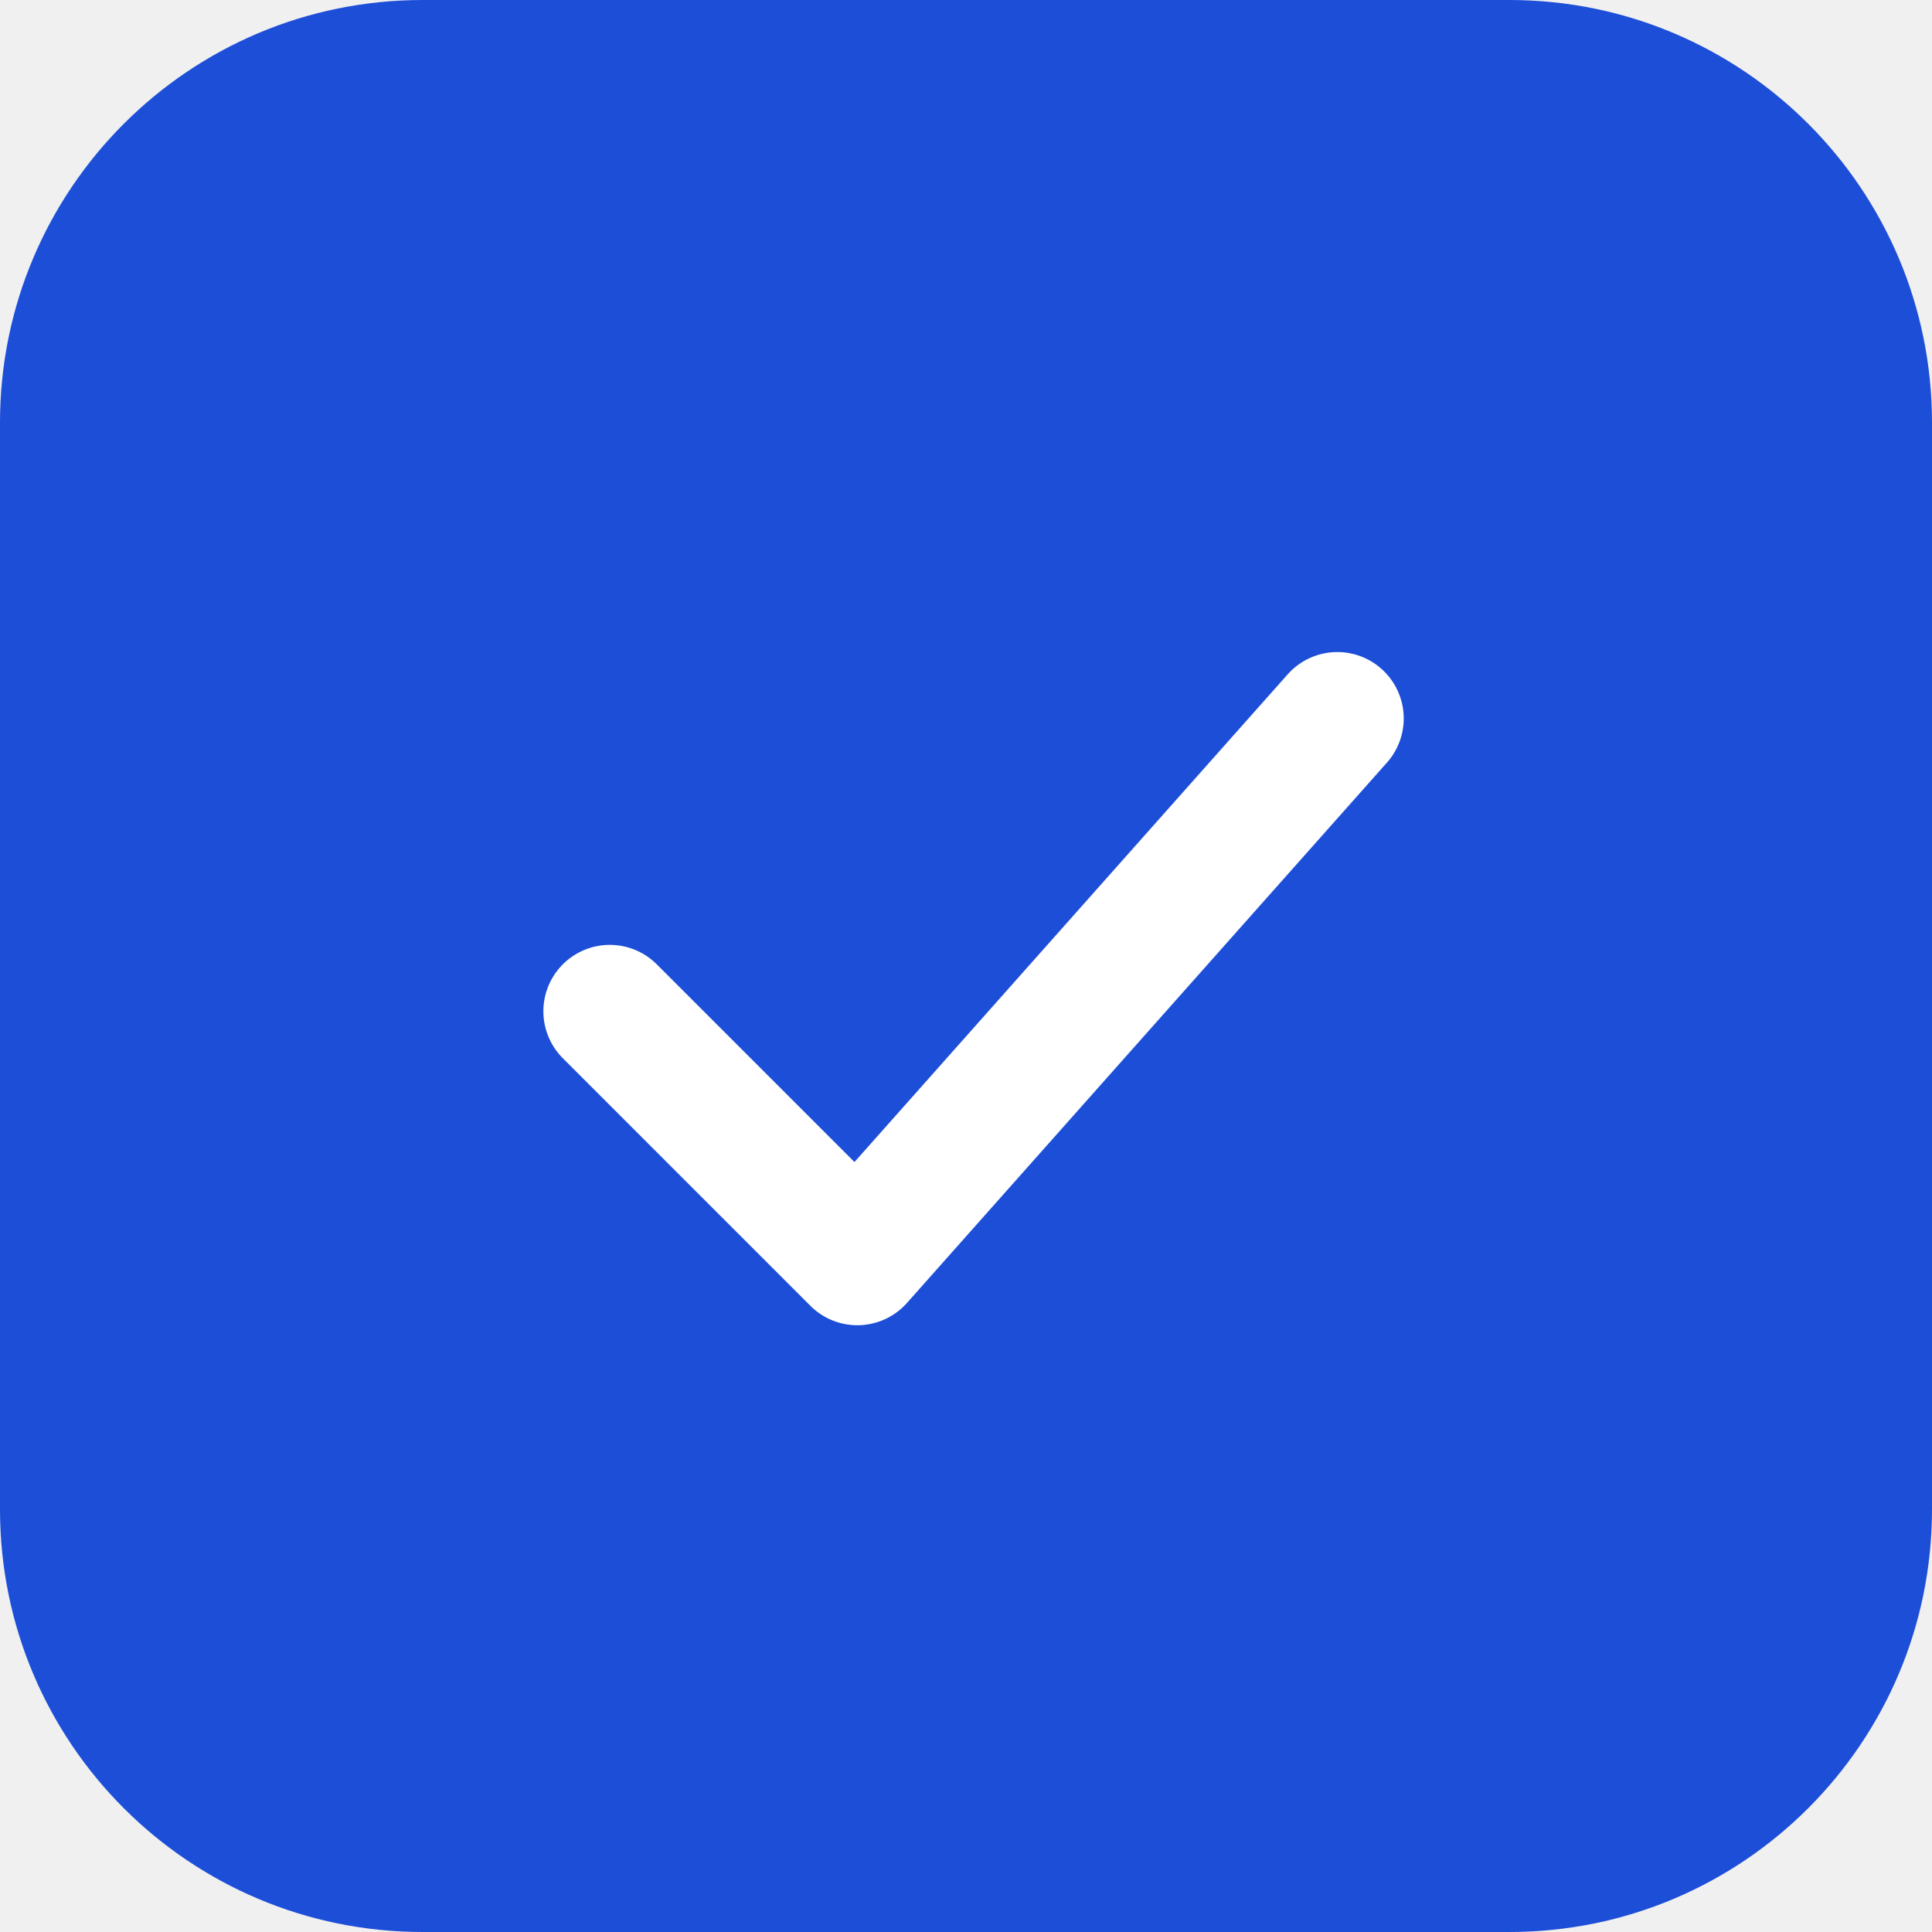
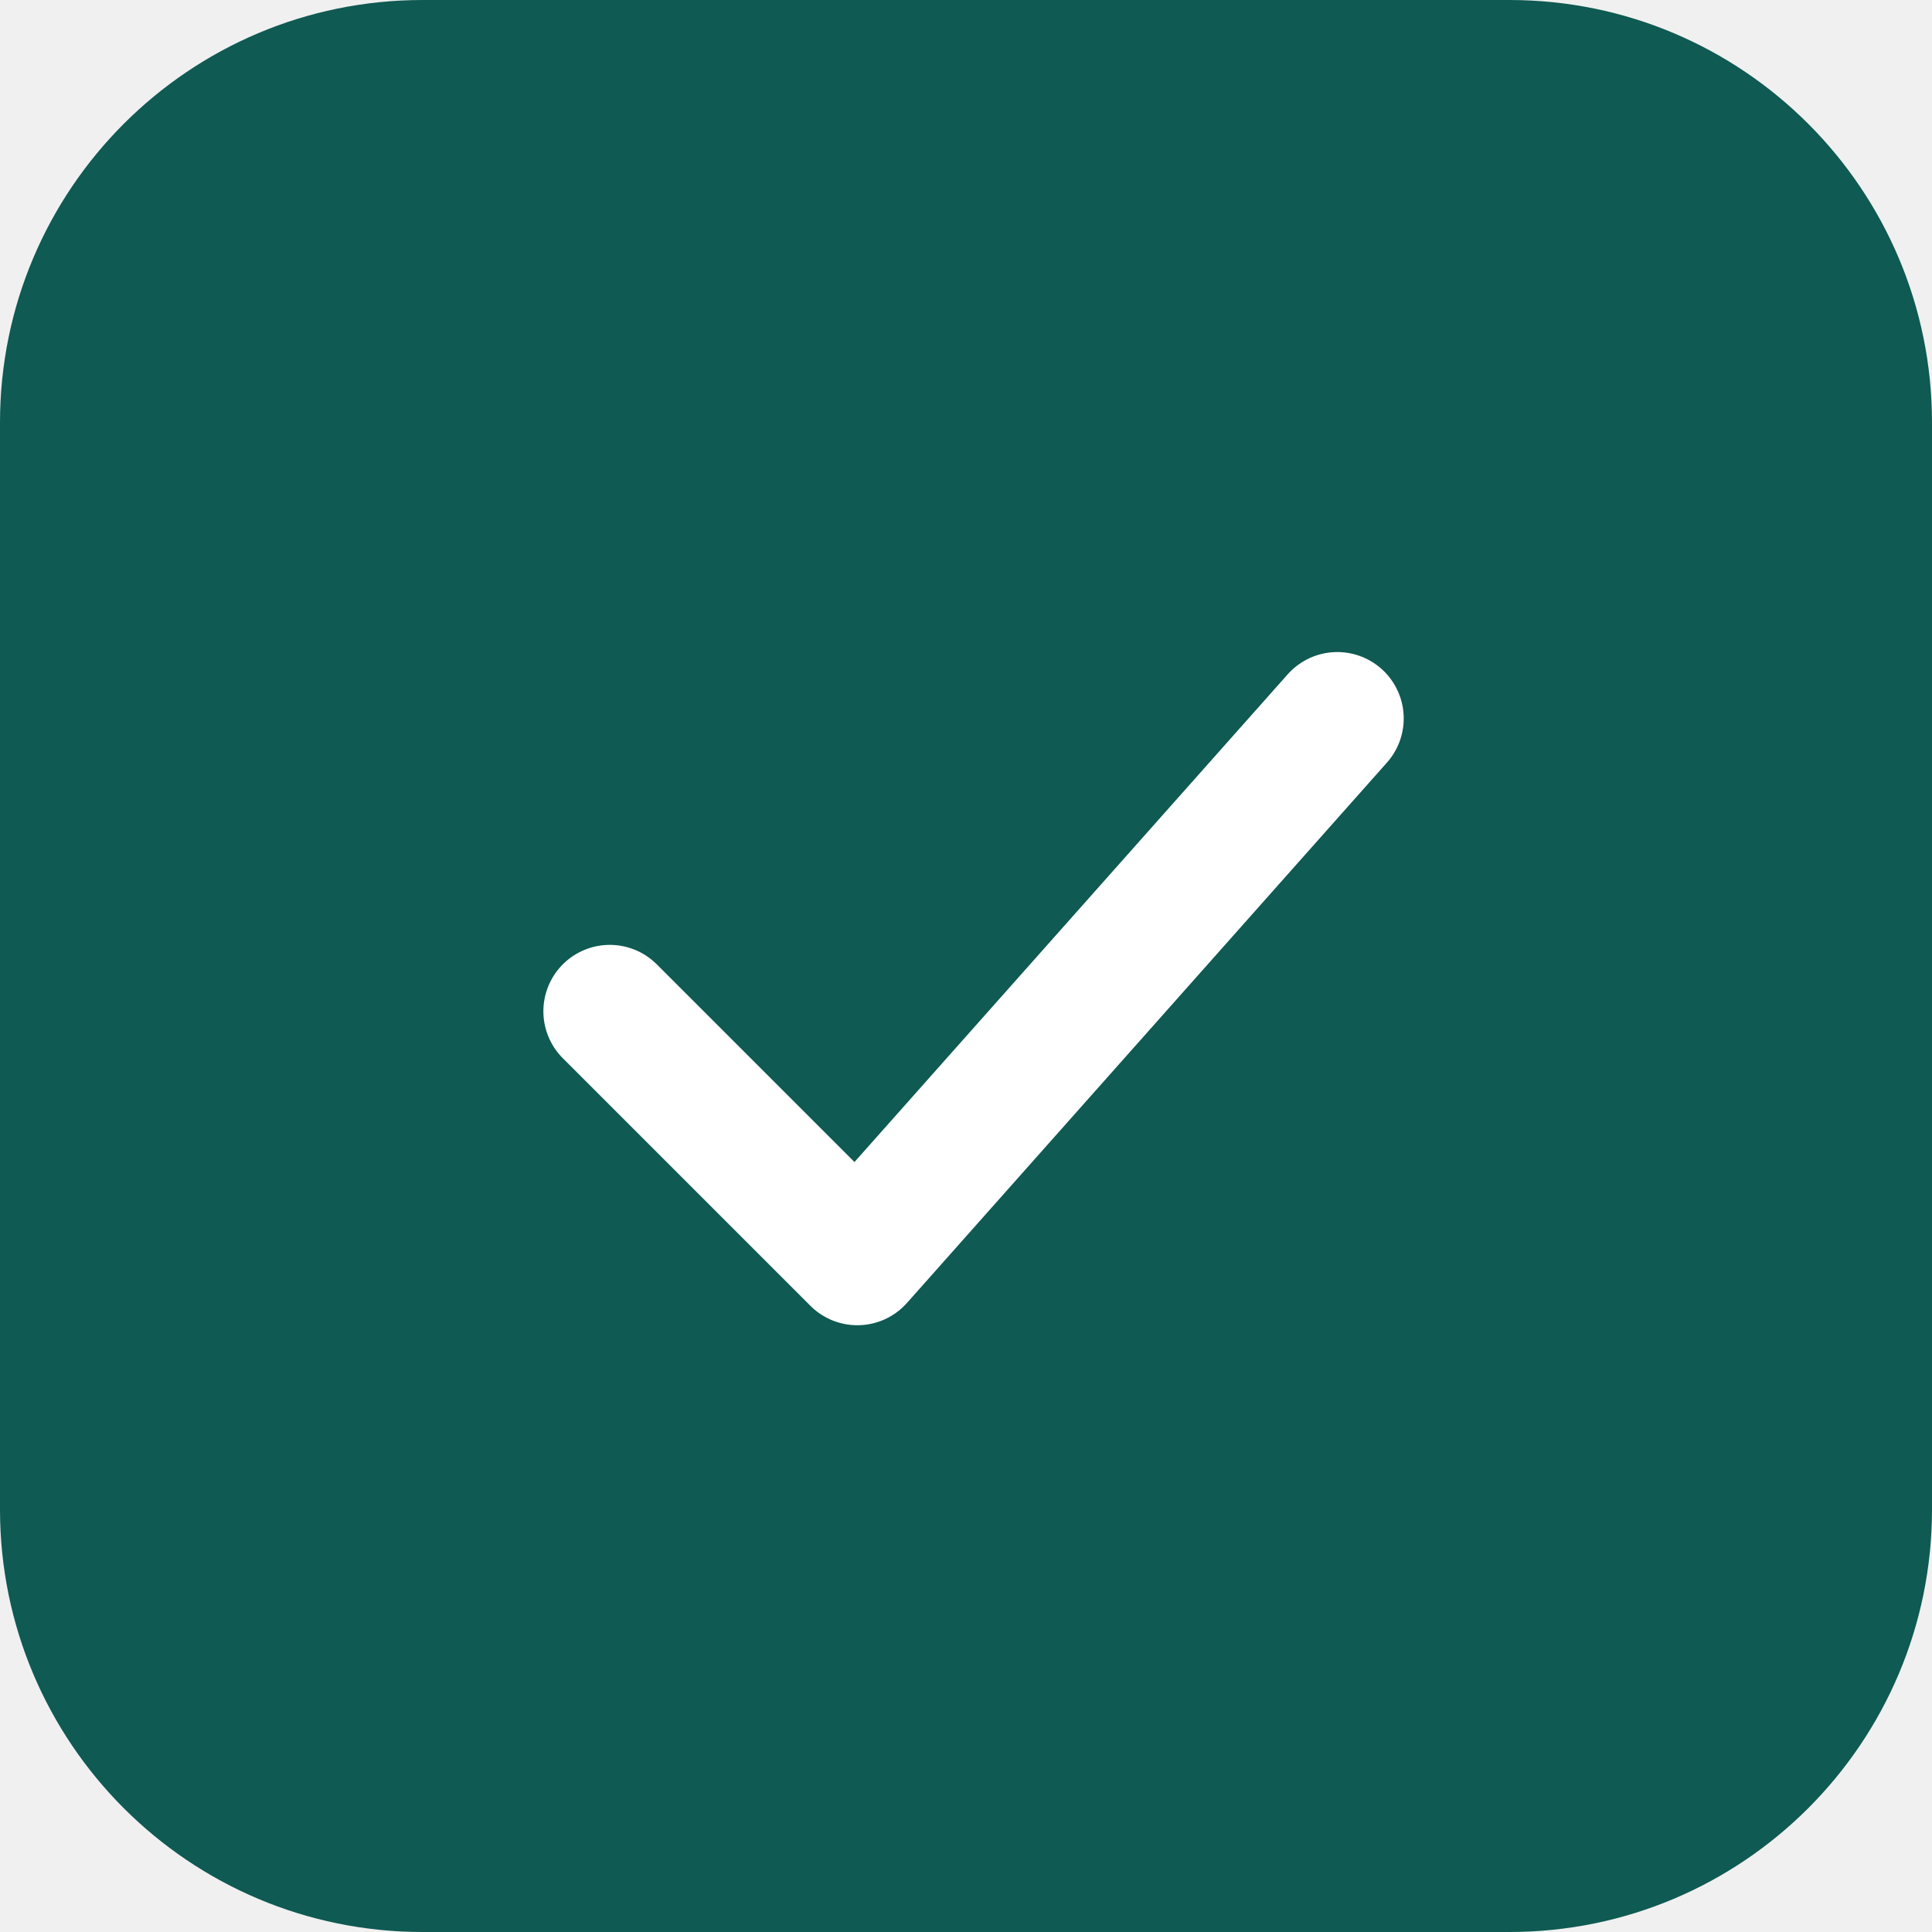
<svg xmlns="http://www.w3.org/2000/svg" viewBox="0 0 64 64">
-   <rect width="64" height="64" rx="14" fill="#1d4ed8" />
+   <rect width="64" height="64" rx="14" fill="#0f5a52" />
  <polyline points="20.2 33.5 28.4 41.7 44.3 23.8" fill="none" stroke="#fff" stroke-width="4.4" stroke-linecap="round" stroke-linejoin="round" />
</svg>
